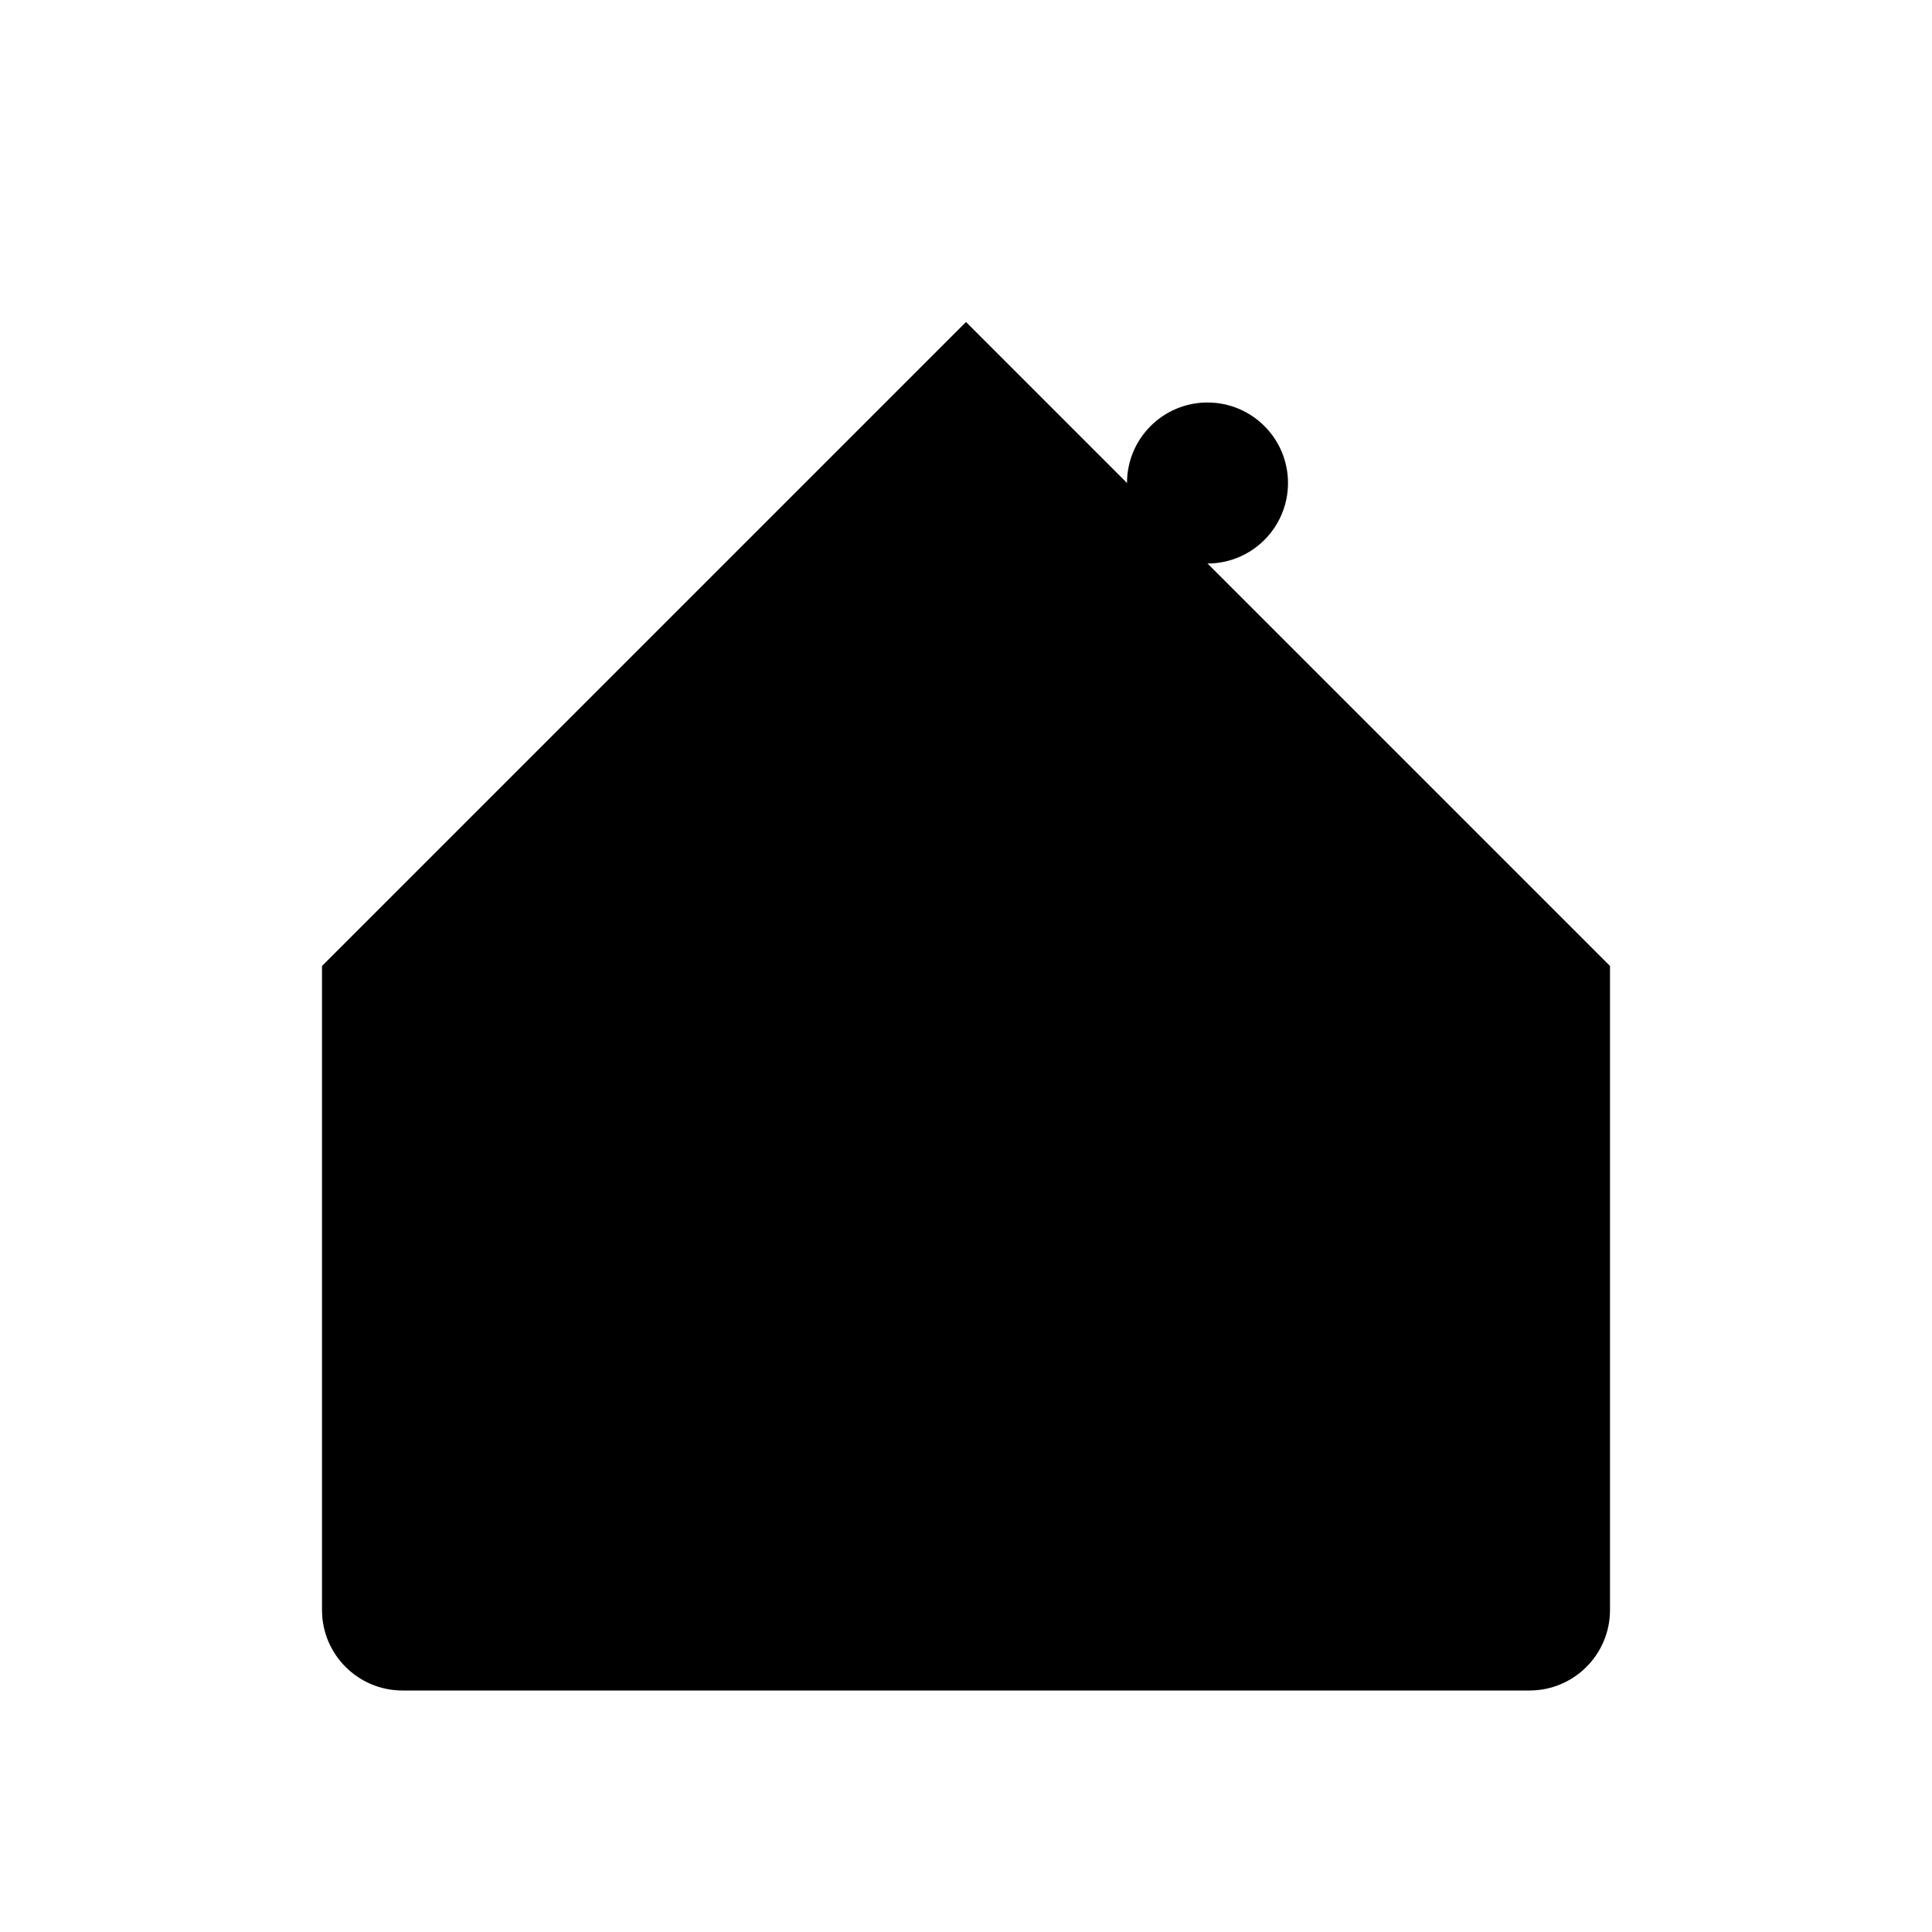
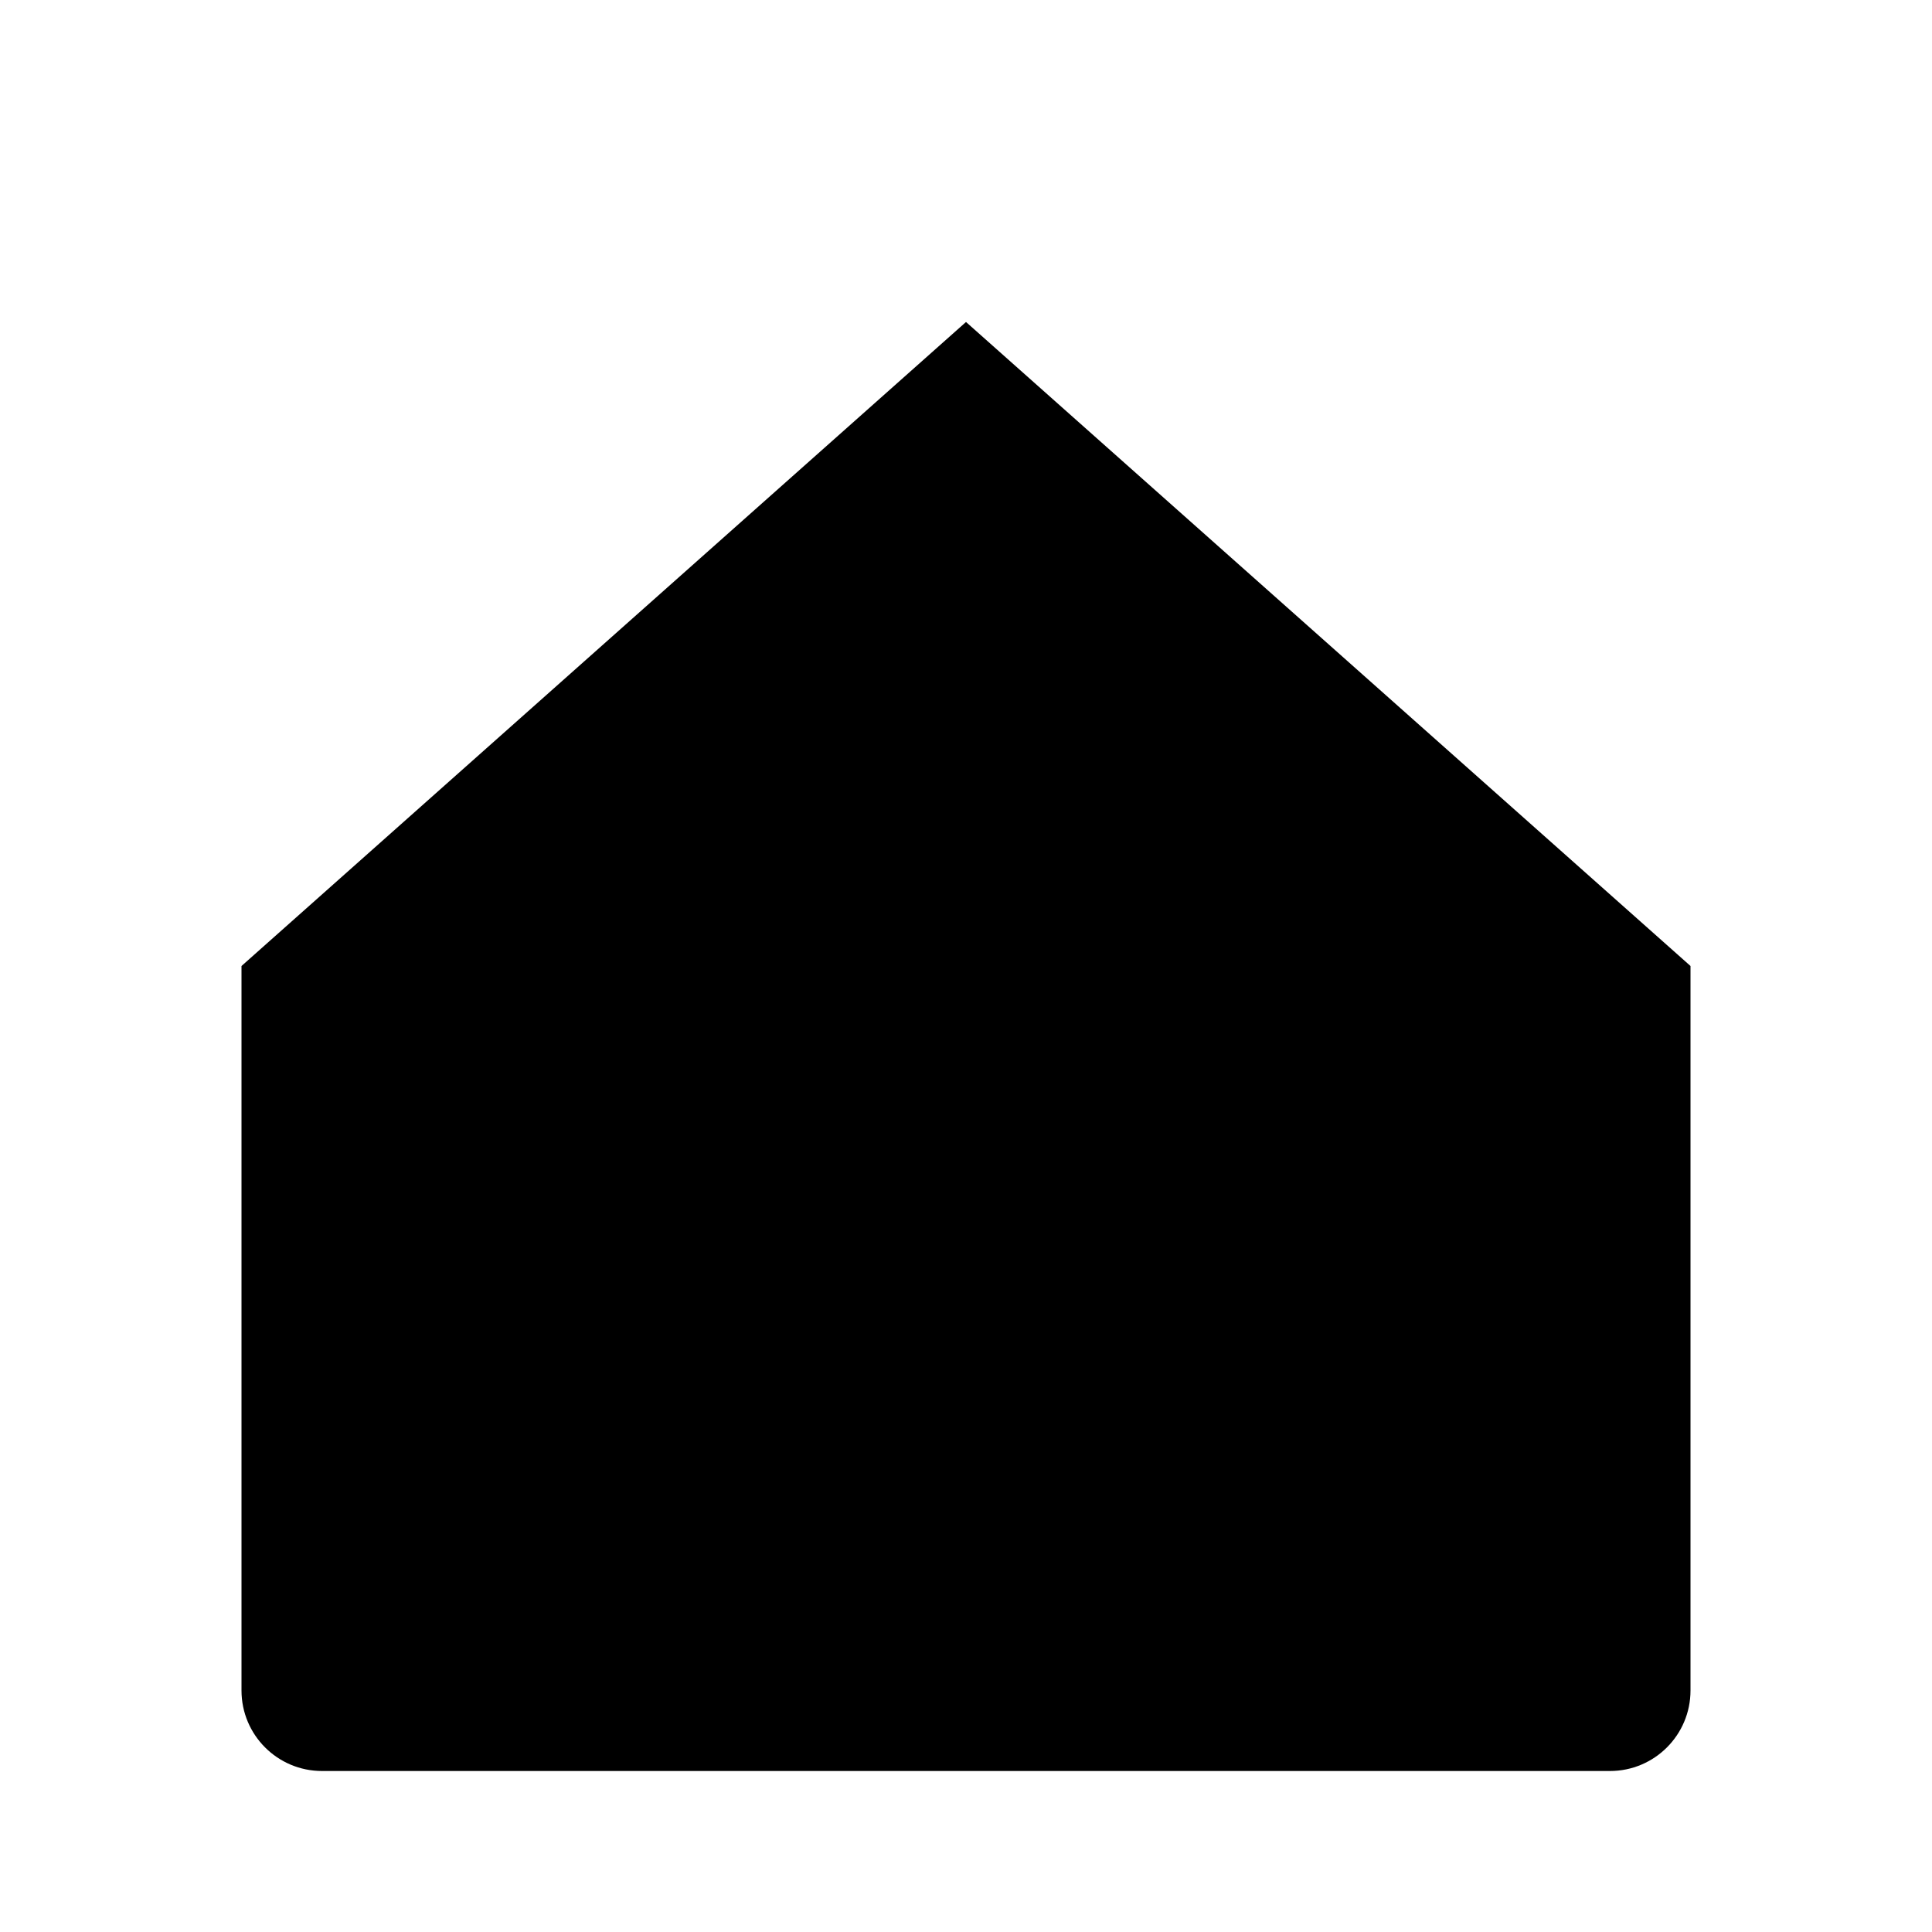
- <svg xmlns="http://www.w3.org/2000/svg" viewBox="0 0 48 48" fill="currentColor" stroke="none" stroke-linecap="round" stroke-linejoin="round">
-   <path d="M8 24l16-16 16 16v16a2 2 0 01-2 2H10a2 2 0 01-2-2z" />
-   <path d="M20 26h8v14h-8z" />
-   <circle cx="30" cy="12" r="2" />
+ <svg xmlns="http://www.w3.org/2000/svg" viewBox="0 0 48 48" fill="currentColor">
+   <path d="M6 24l18-16 18 16v18a2 2 0 01-2 2H8a2 2 0 01-2-2V24z" />
+   <rect x="18" y="26" width="12" height="14" rx="2" />
</svg>
